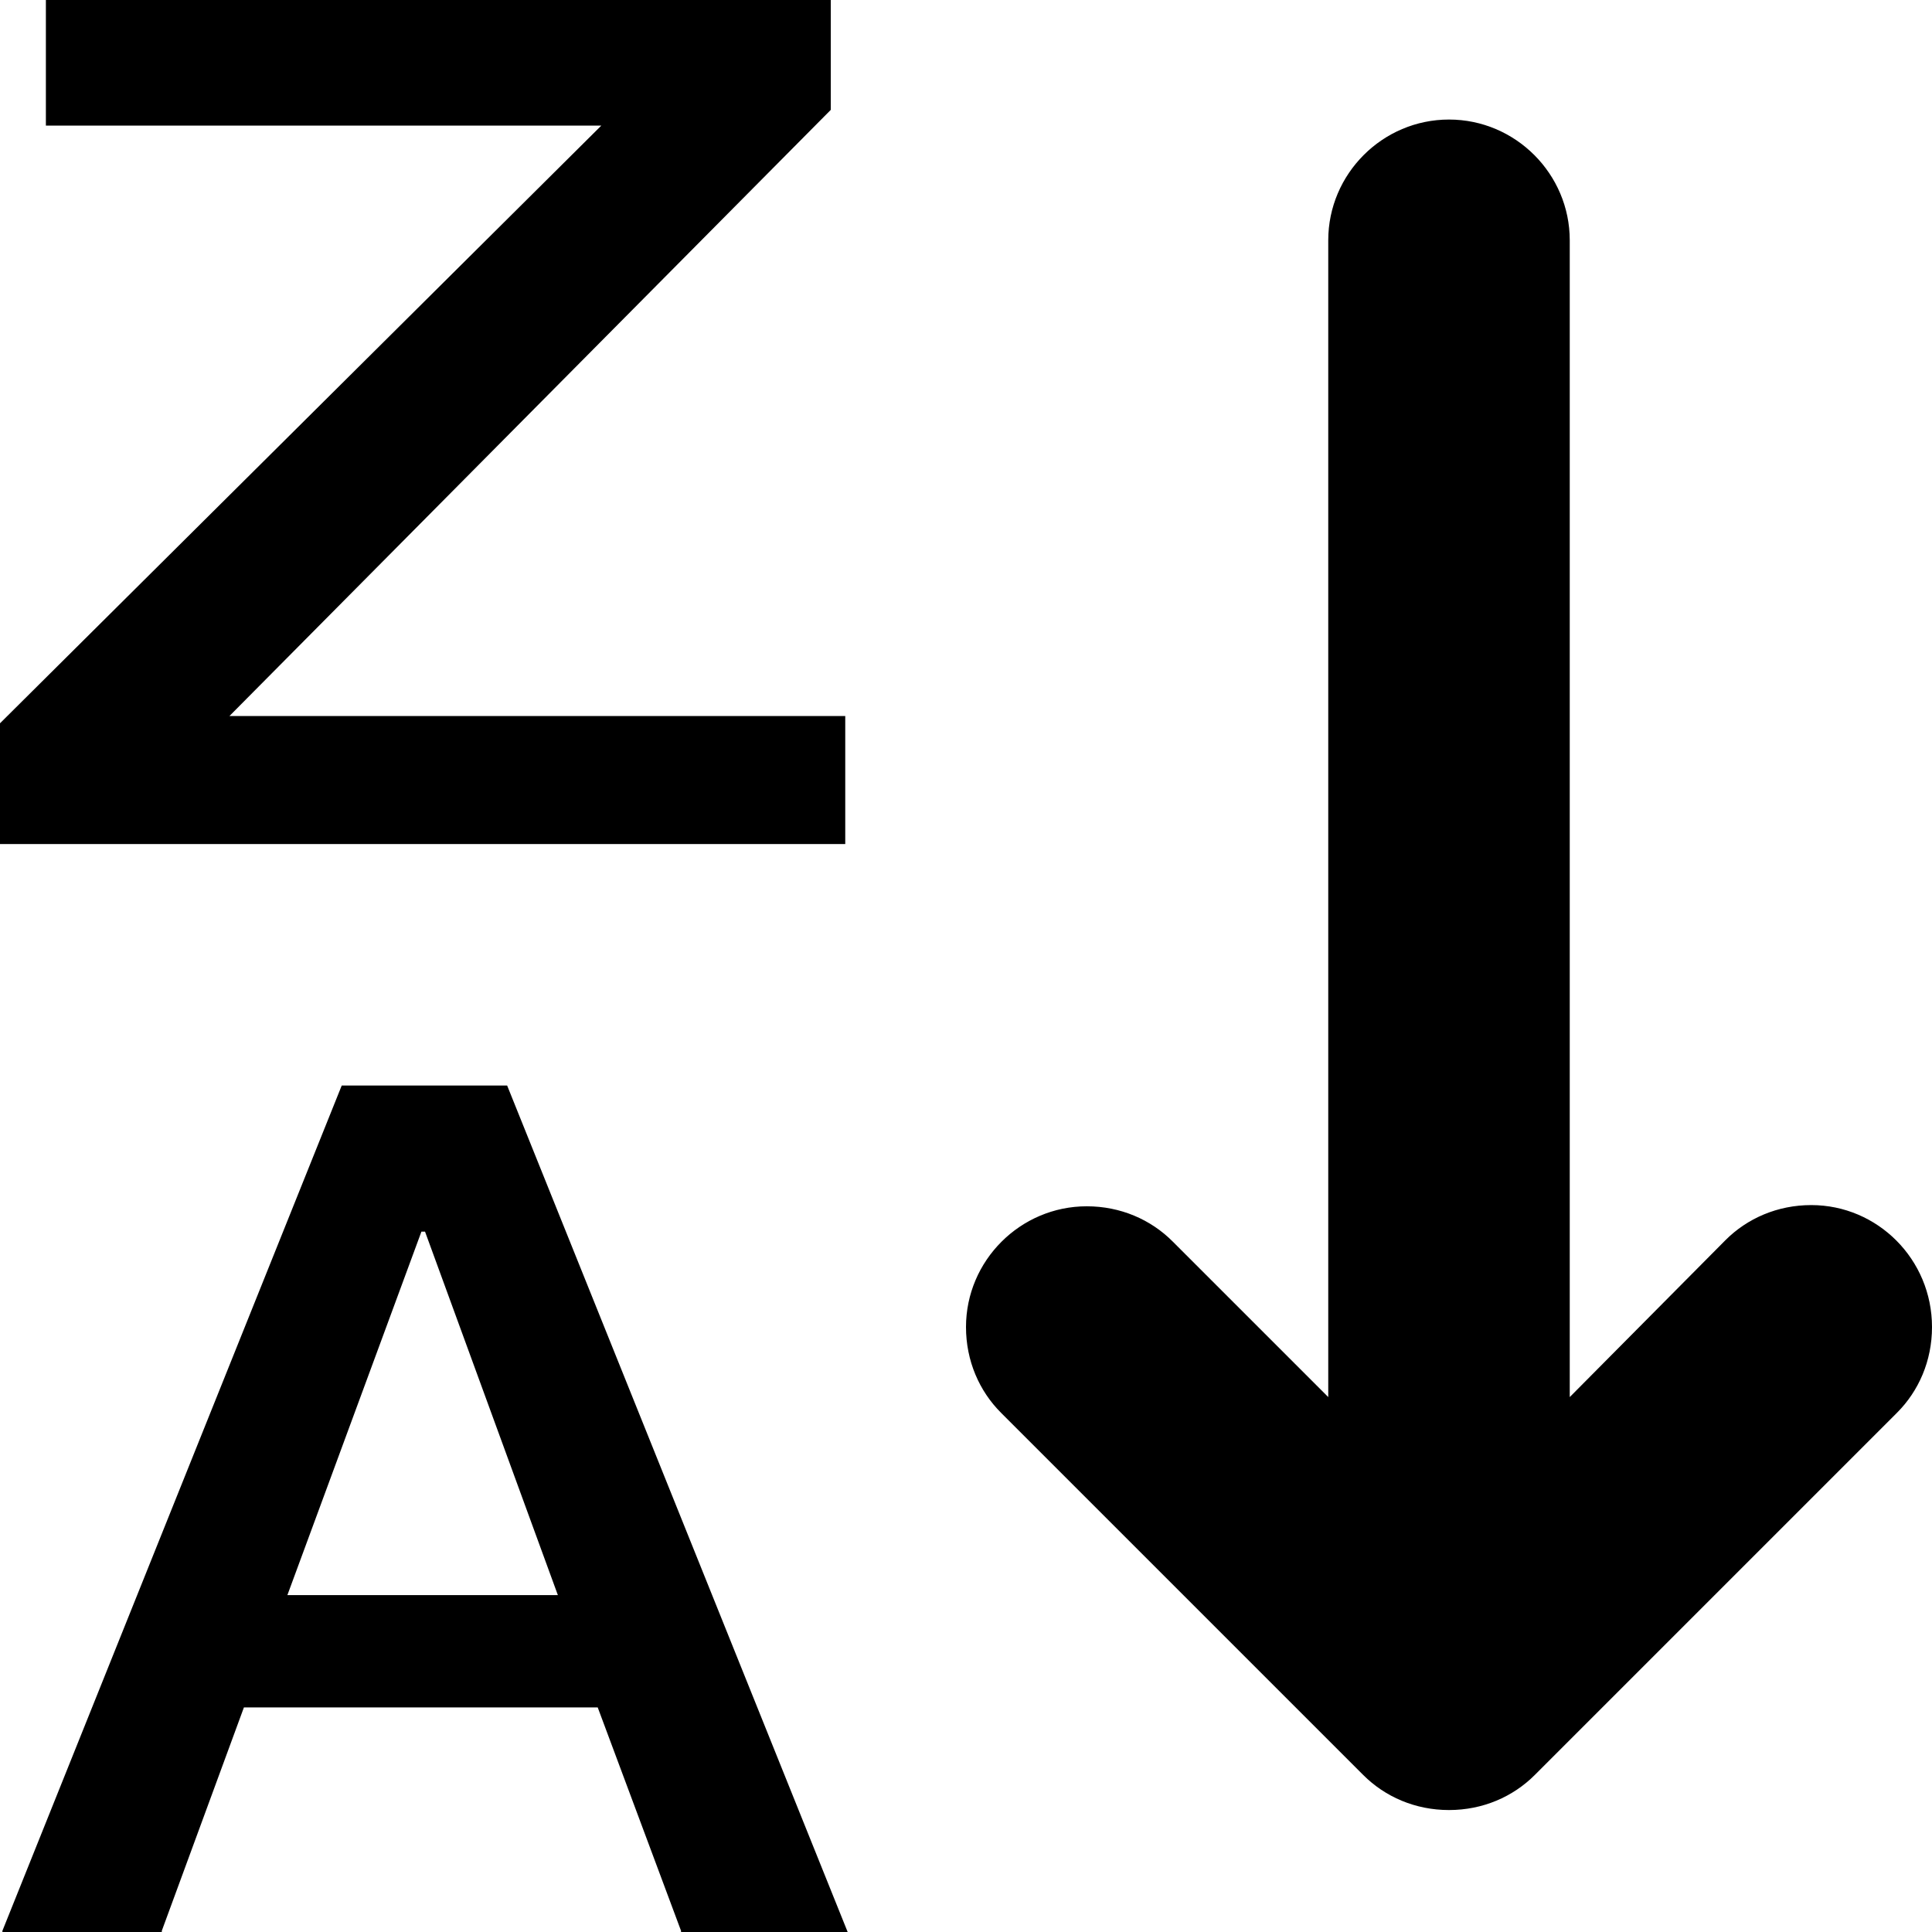
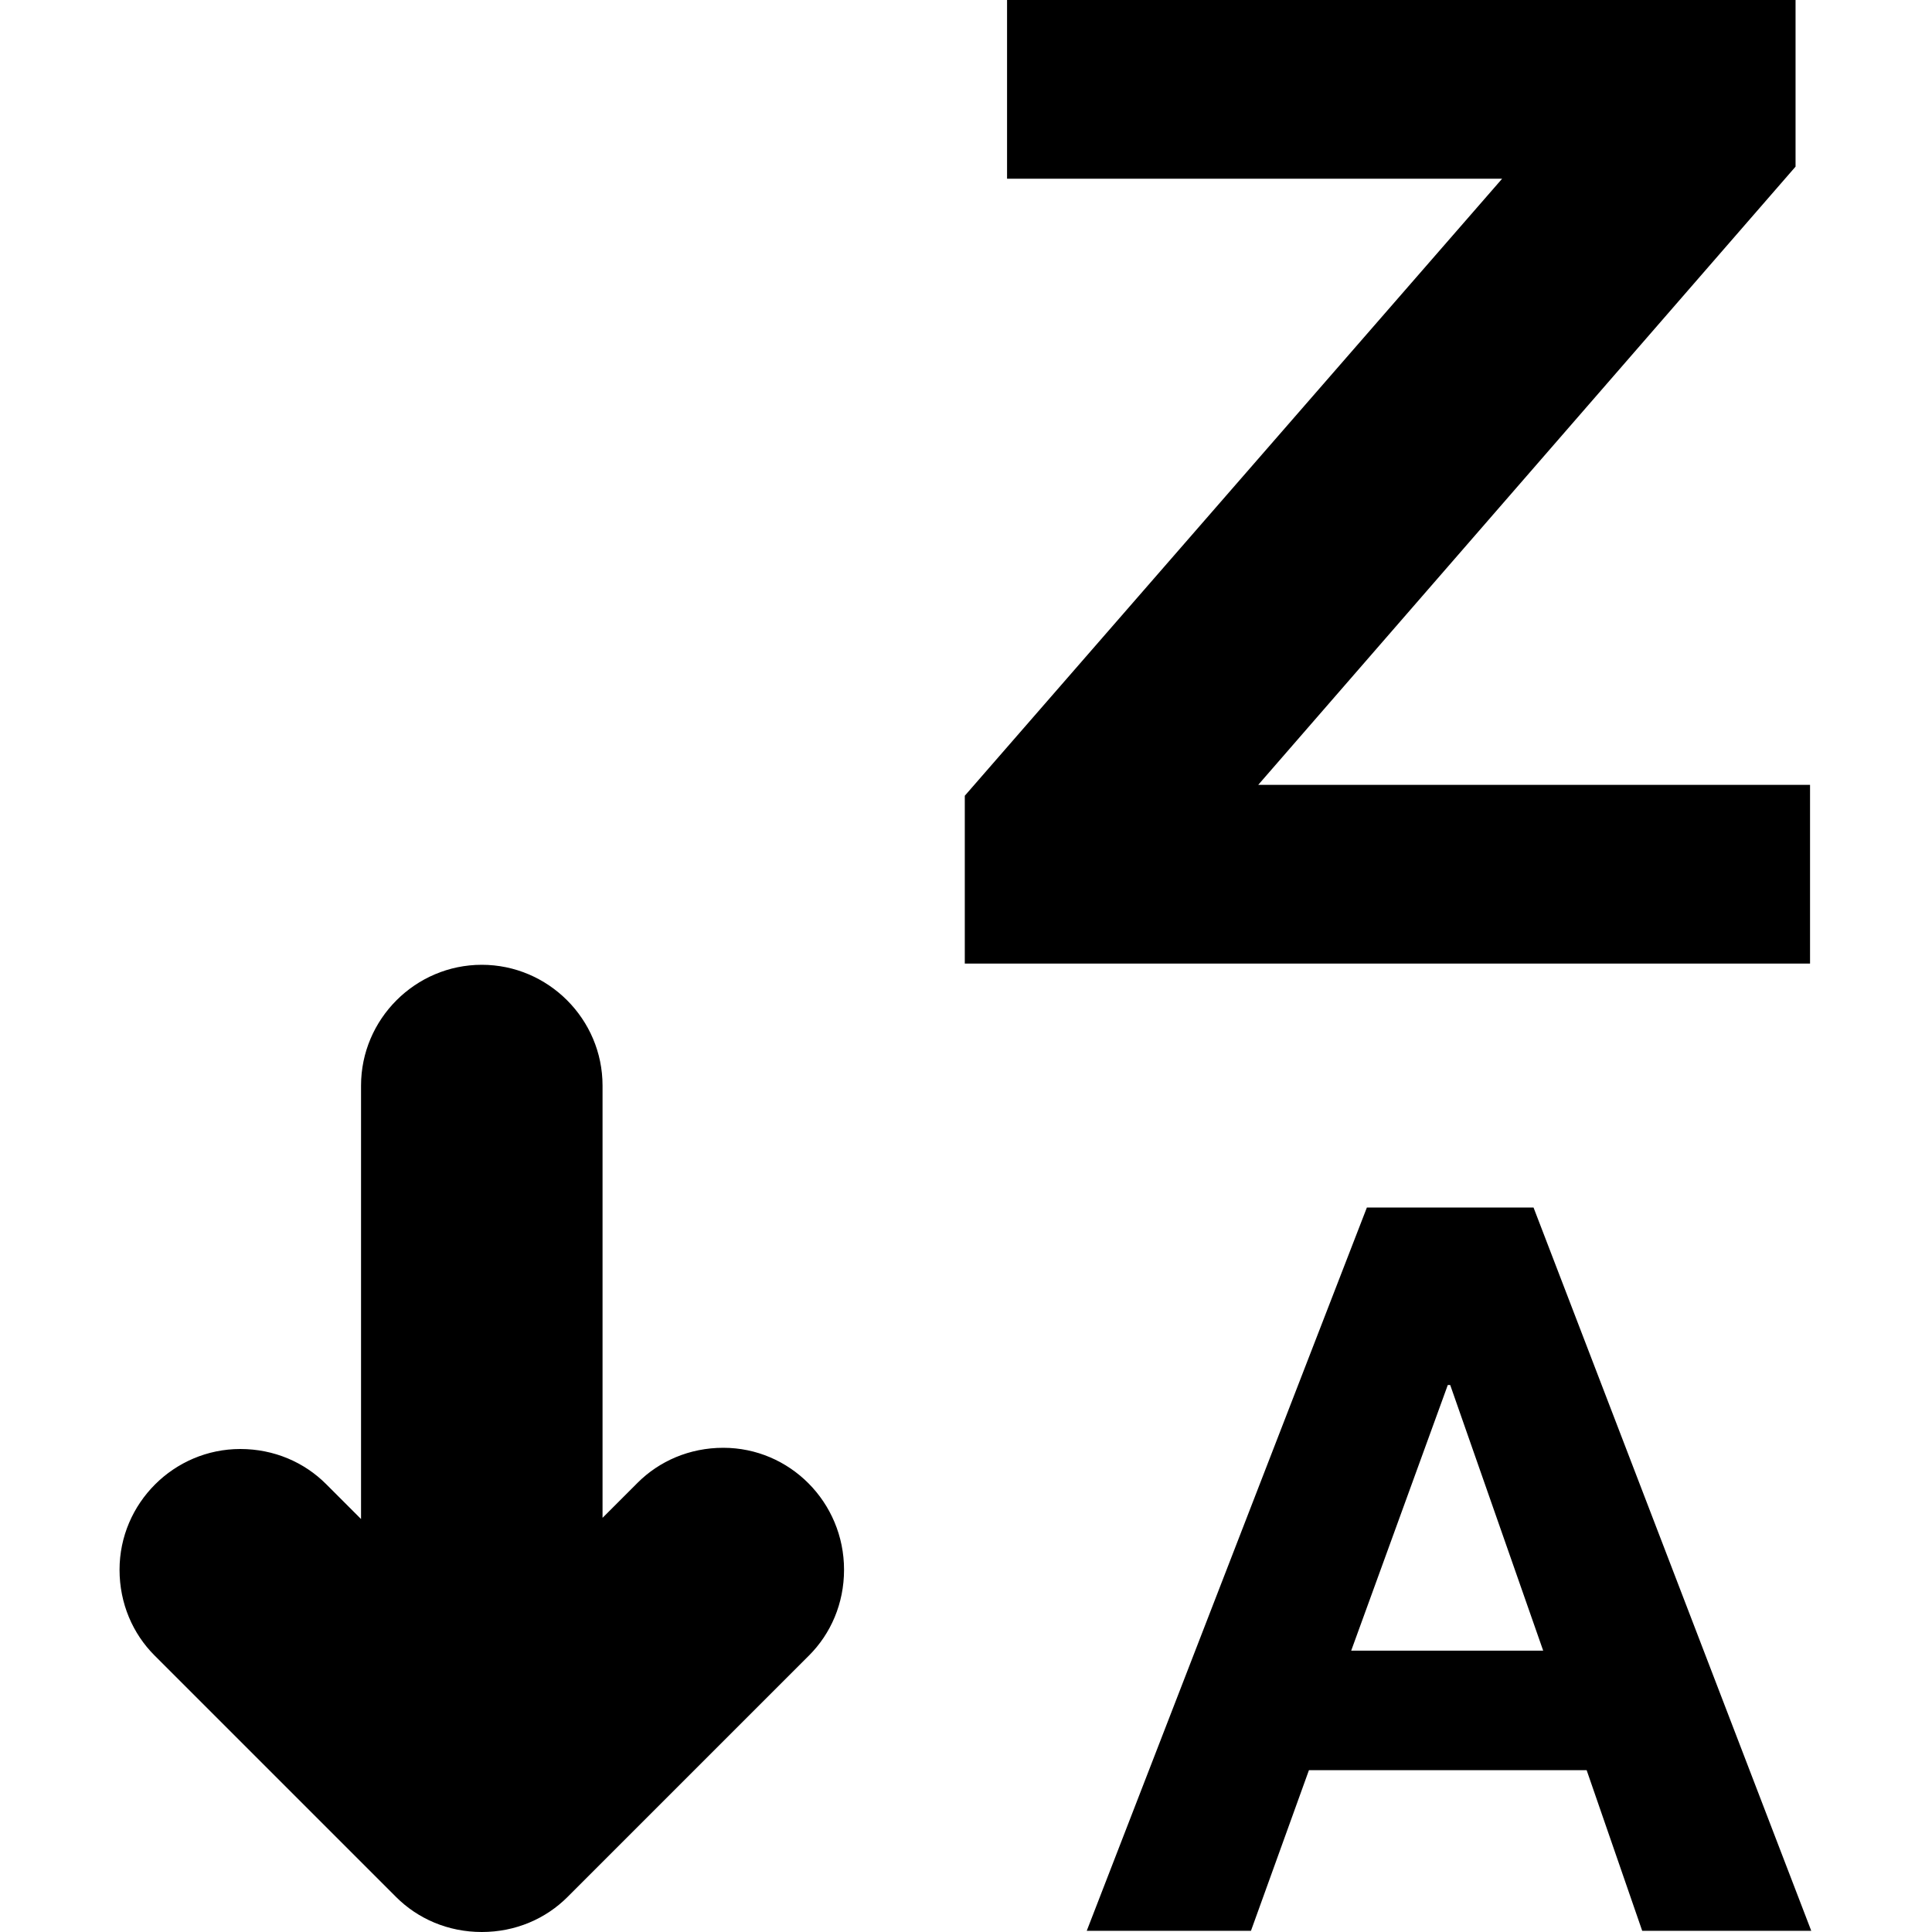
<svg xmlns="http://www.w3.org/2000/svg" version="1.1" id="Layer_1" x="0px" y="0px" viewBox="0 0 16 16" enable-background="new 0 0 16 16" xml:space="preserve">
-   <g id="sort_alphabetical_desc_1_">
+   <g id="sort_alphabetical_desc">
    <g>
-       <path fill-rule="evenodd" clip-rule="evenodd" d="M7,5.93H1.9l4.98-5.02v-0.93h-6.5v1.06h4.6L0,5.99v1h7V5.93z M15,9.98    c-0.28,0-0.53,0.11-0.71,0.29L13,11.57V1.99c0-0.55-0.45-1-1-1c-0.55,0-1,0.45-1,1v9.58l-1.29-1.29    c-0.18-0.18-0.43-0.29-0.71-0.29c-0.55,0-1,0.45-1,1c0,0.28,0.11,0.53,0.29,0.71l3,3c0.18,0.18,0.43,0.29,0.71,0.29    c0.28,0,0.53-0.11,0.71-0.29l3-3c0.18-0.18,0.29-0.43,0.29-0.71C16,10.43,15.55,9.98,15,9.98z M2.83,8.99l-2.81,7H0v0h0.02l0,0.01    h1.32l0-0.01h4.3l0,0.01h1.38L4.2,8.99H2.83z M5.64,15.99h-4.3l0.68-1.85h2.93L5.64,15.99z M2.38,13.21l1.11-3.01h0.03l1.1,3.01    H2.38z" />
+       <path fill-rule="evenodd" clip-rule="evenodd" d="M5.99,11.99c-0.28,0-0.53,0.11-0.71,0.29v0l-0.29,0.29V8.99c0-0.55-0.45-1-1-1    c-0.55,0-1,0.45-1,1v3.59L2.7,12.29c-0.18-0.18-0.43-0.29-0.71-0.29c-0.55,0-1,0.45-1,1c0,0.28,0.11,0.53,0.29,0.71l2,2    c0.18,0.18,0.43,0.29,0.71,0.29c0.28,0,0.53-0.11,0.71-0.29l2-2c0.18-0.18,0.29-0.43,0.29-0.71C6.99,12.44,6.54,11.99,5.99,11.99z     M12.7,10h-1.38L9,15.99h1.36l0.48-1.33h2.3l0.46,1.33H15L12.7,10z M11.19,13.67l0.8-2.2h0.02l0.77,2.2H11.19z M14.99,6.5h-4.57    l4.45-5.12V0H8.34v1.48h4.1L7.99,6.59v1.39h7V6.5z" />
    </g>
  </g>
</svg>
